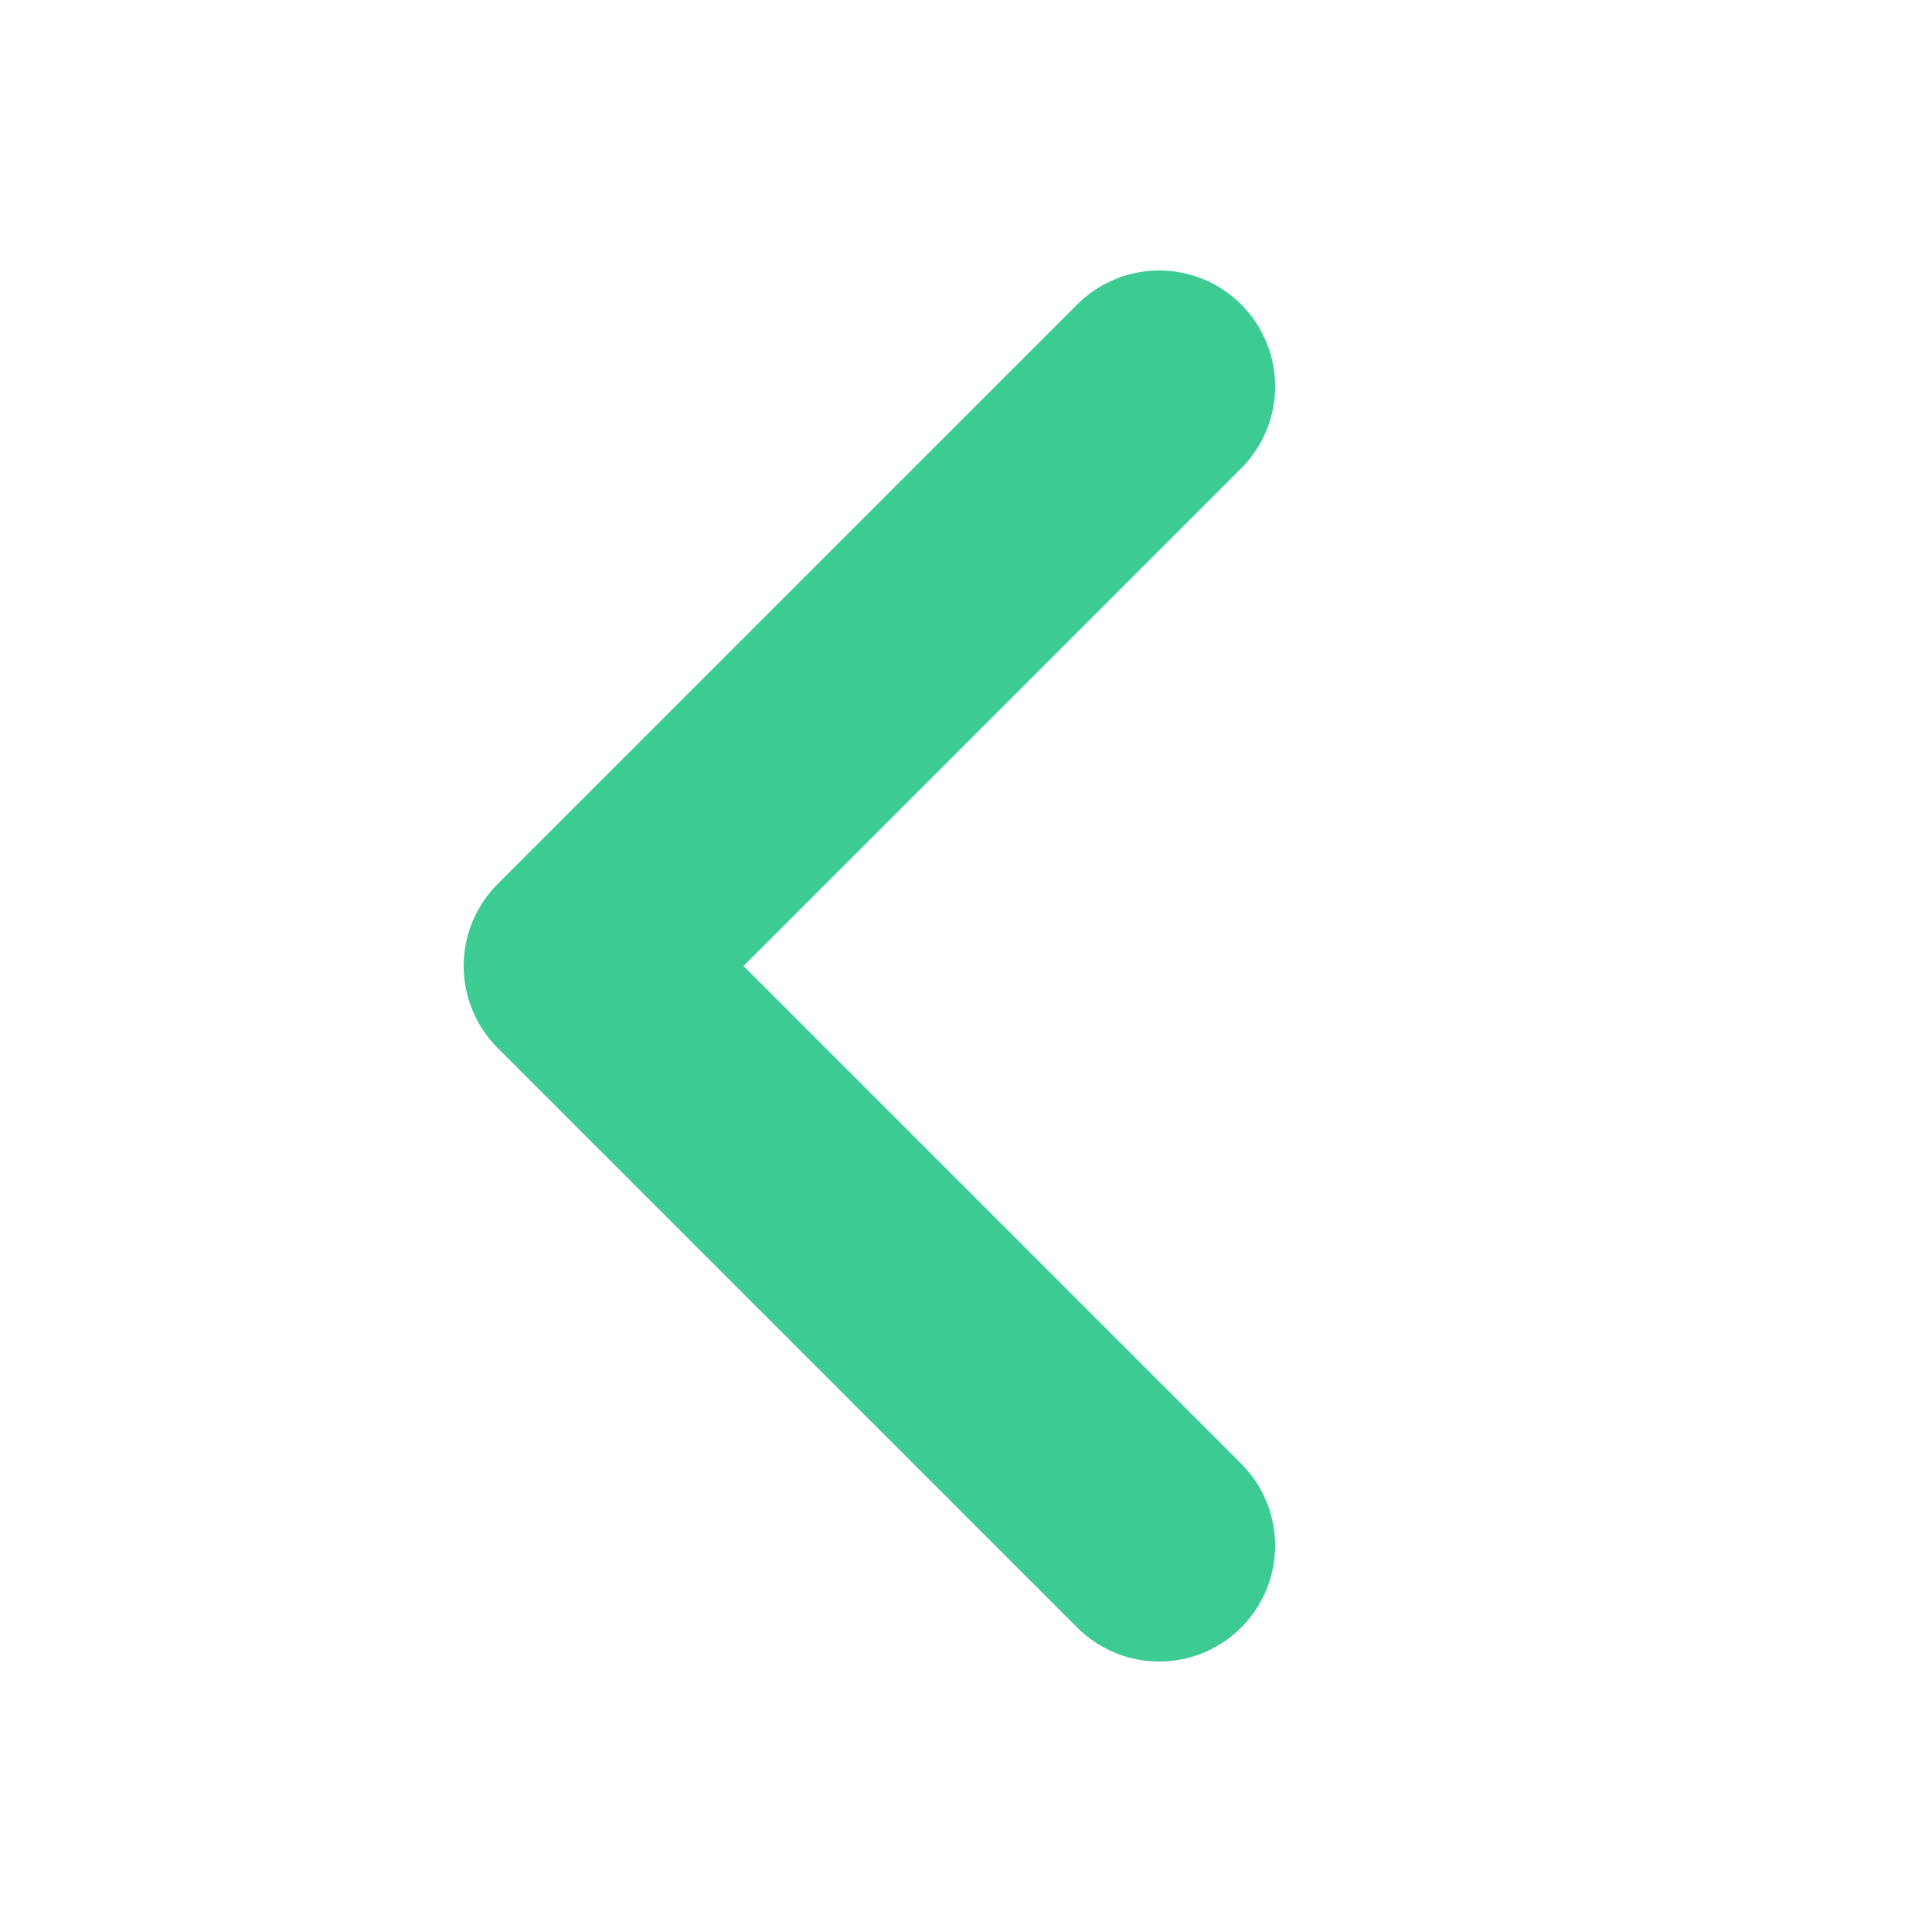
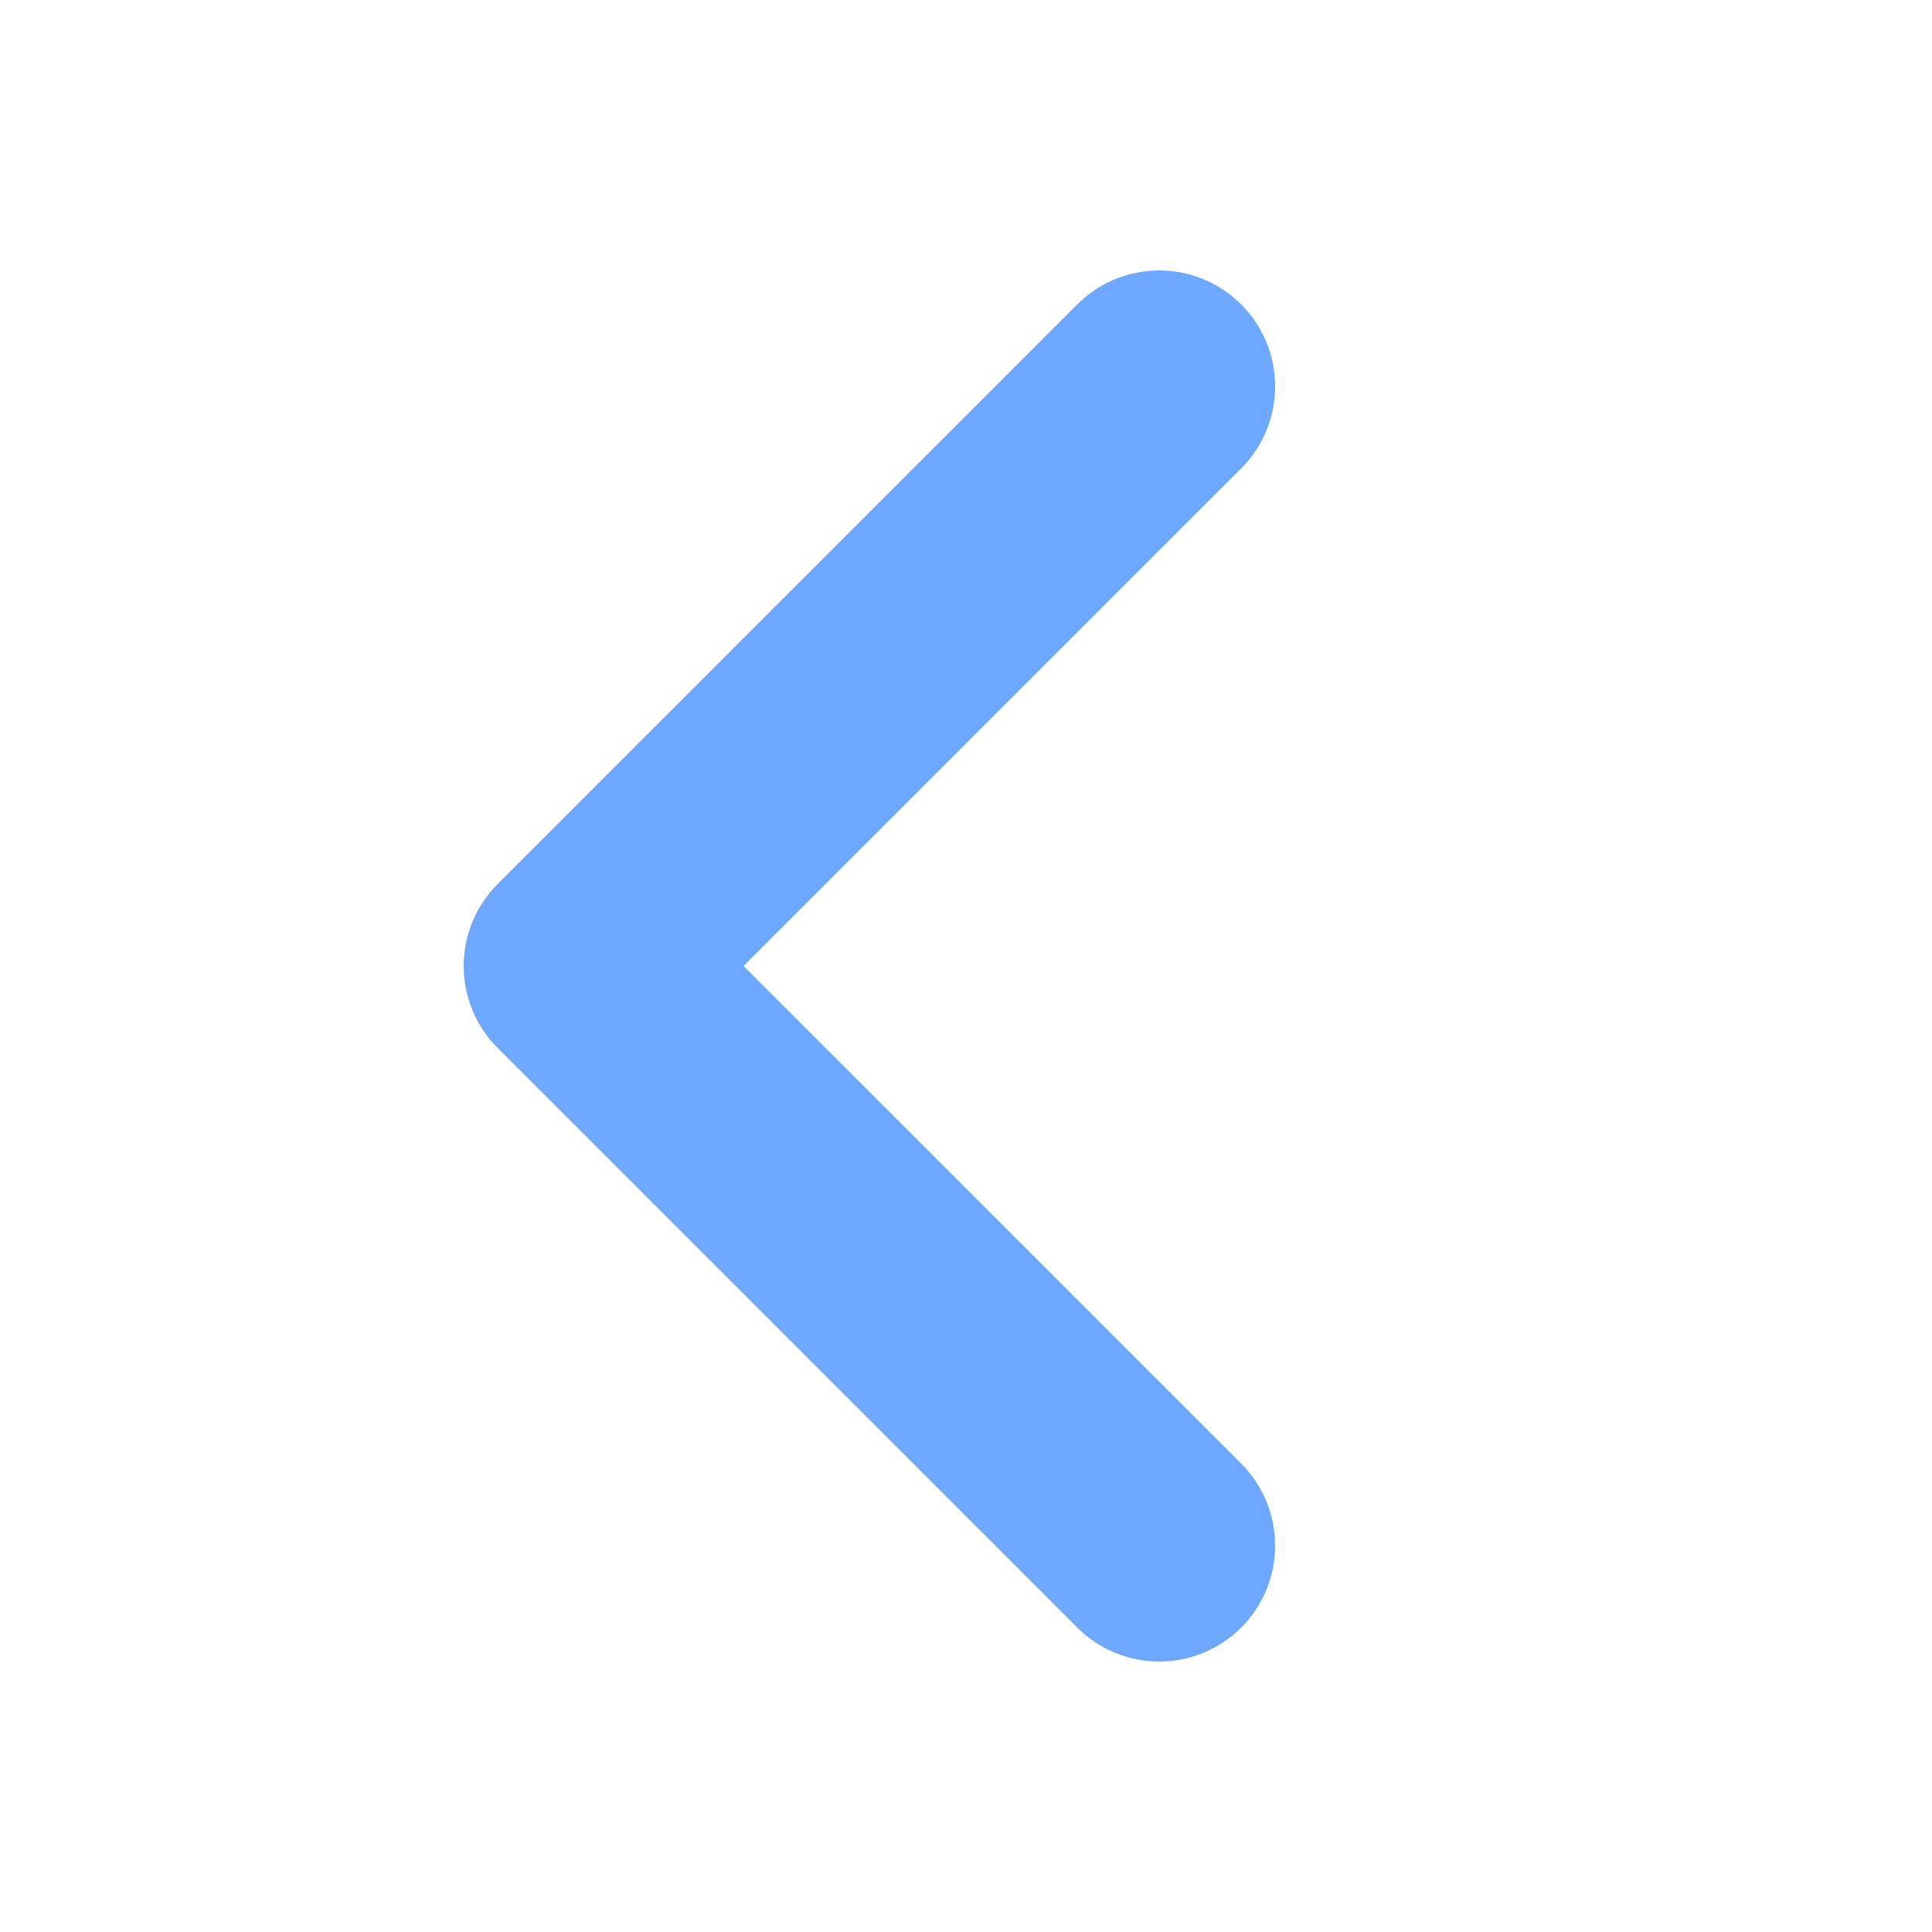
<svg xmlns="http://www.w3.org/2000/svg" width="15" height="15" viewBox="0 0 15 15">
-   <path d="M9 3 L4.5 7.5 L9 12" fill="none" stroke="#3CCB93" stroke-width="1.8" stroke-linecap="round" stroke-linejoin="round" />
+   <path d="M9 3 L4.5 7.5 L9 12" fill="none" stroke="#6EA8FE" stroke-width="1.8" stroke-linecap="round" stroke-linejoin="round" />
</svg>
